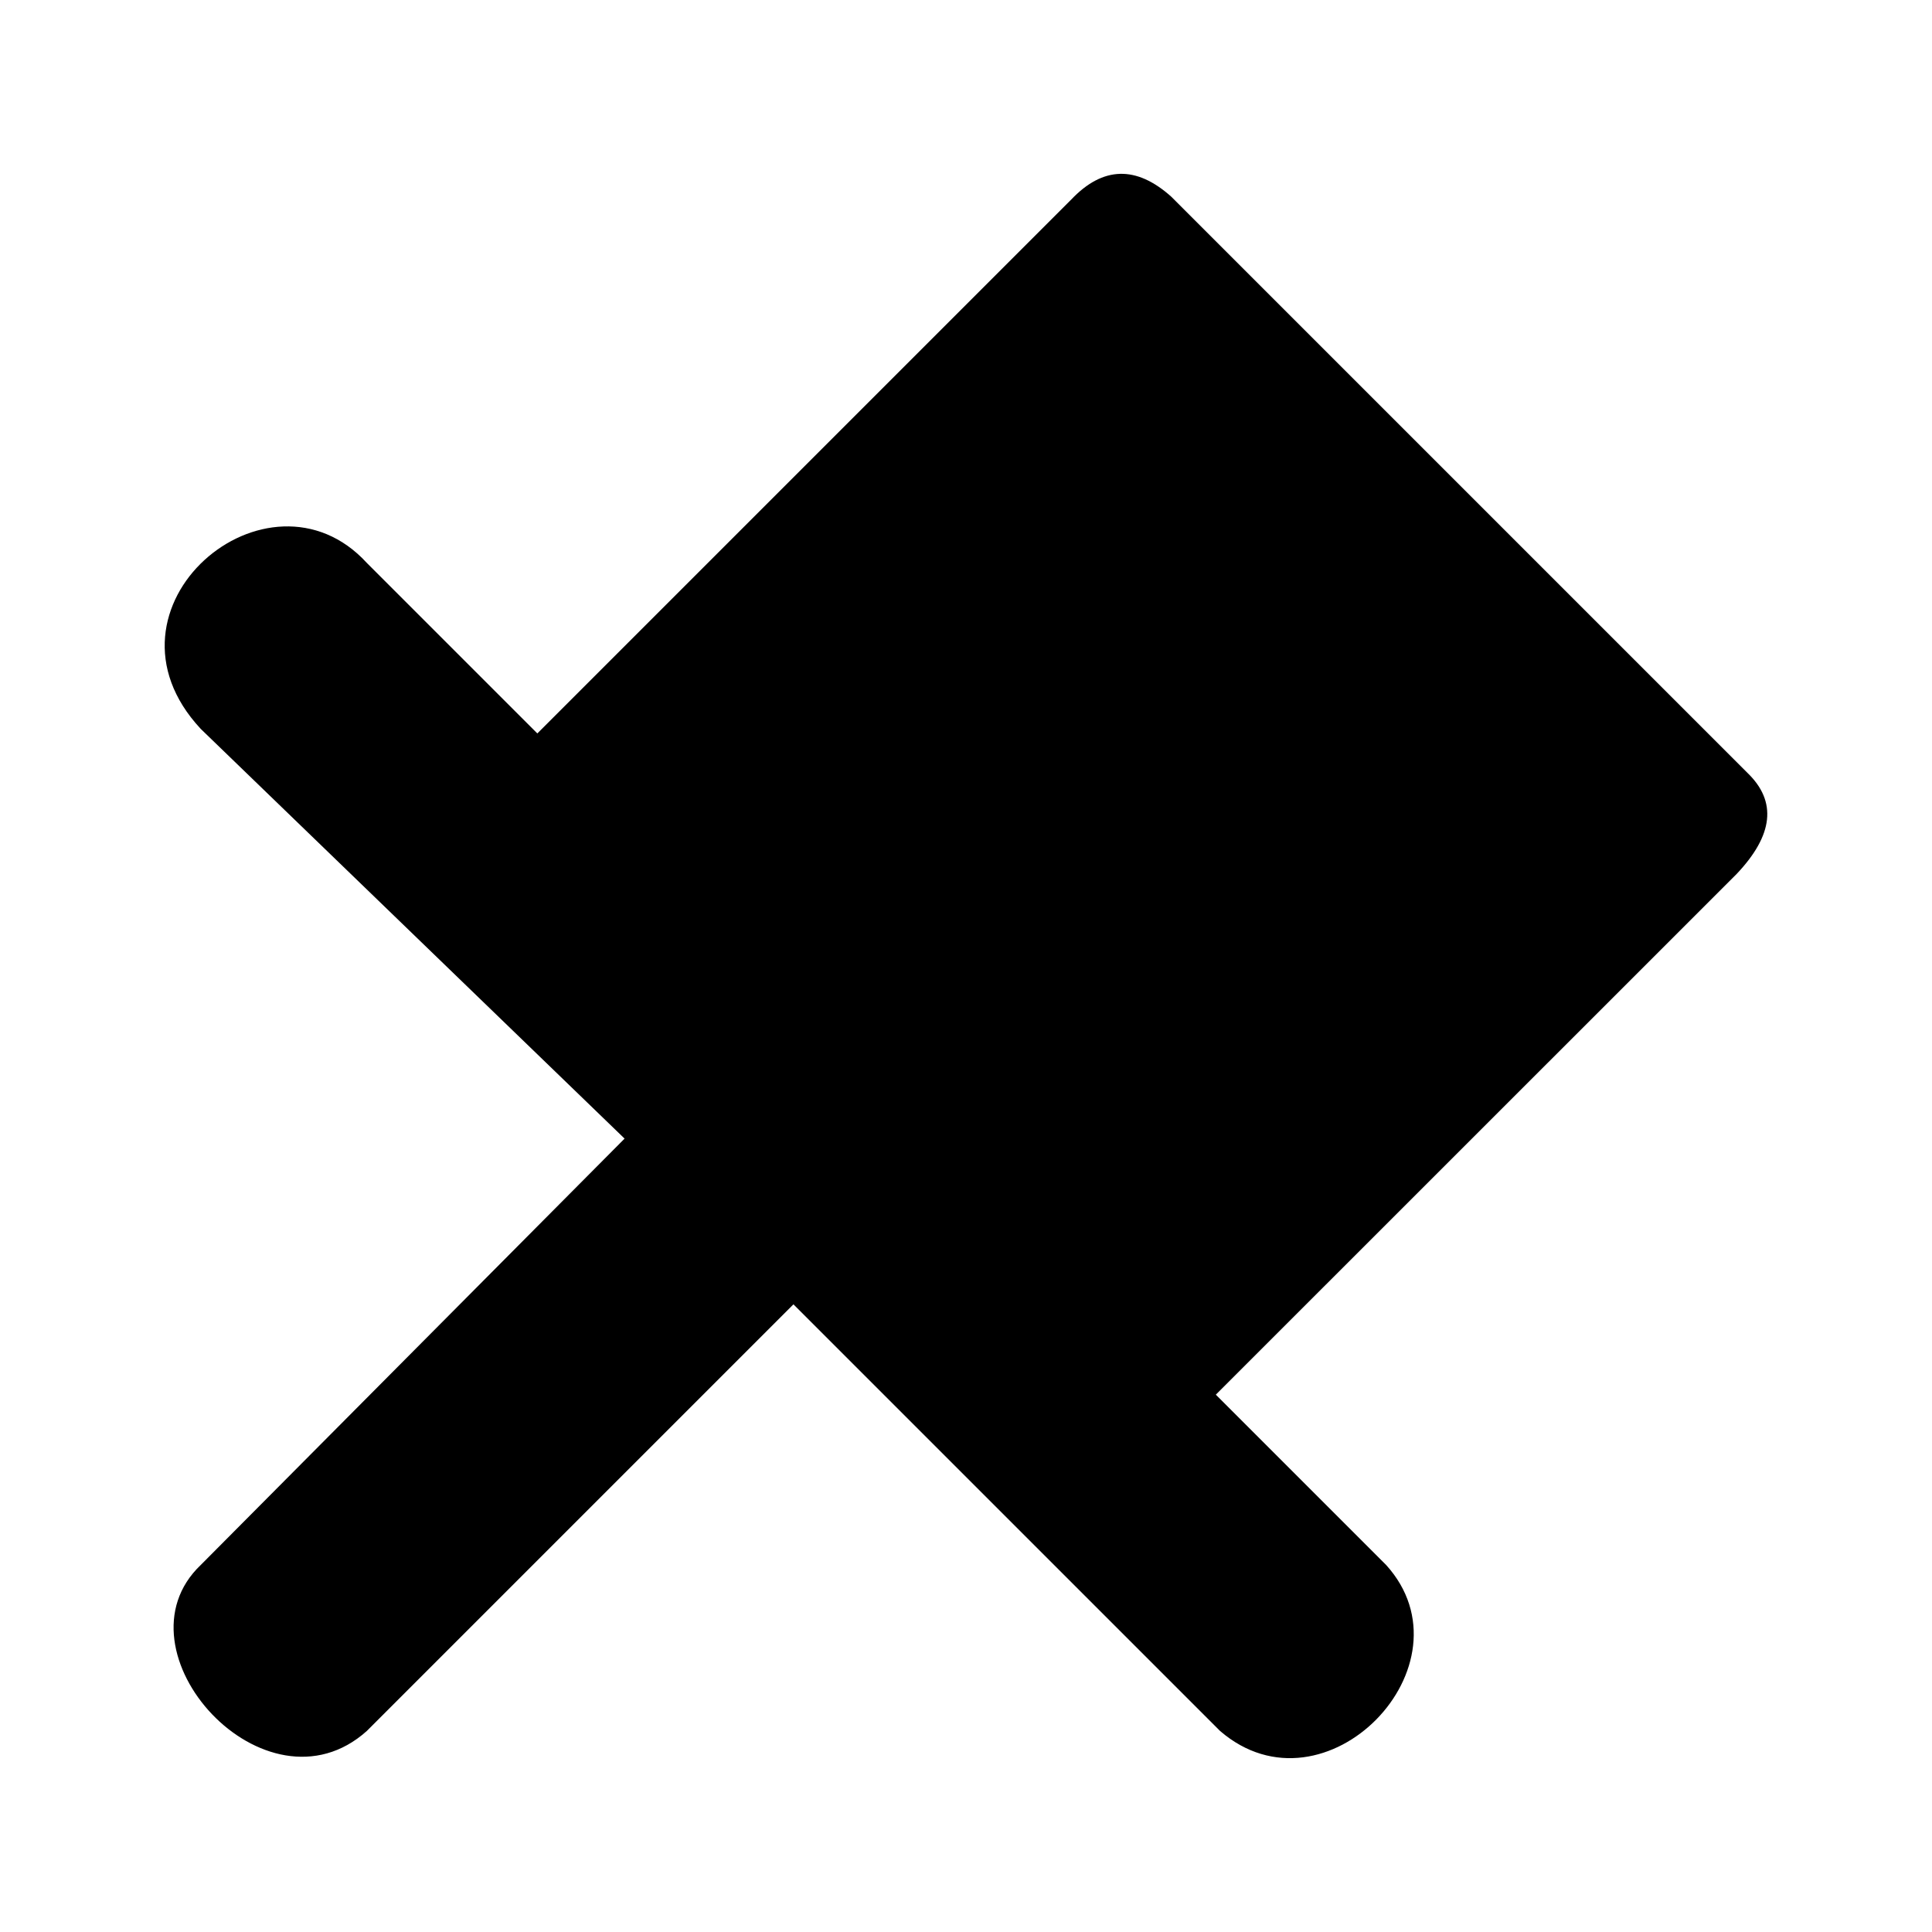
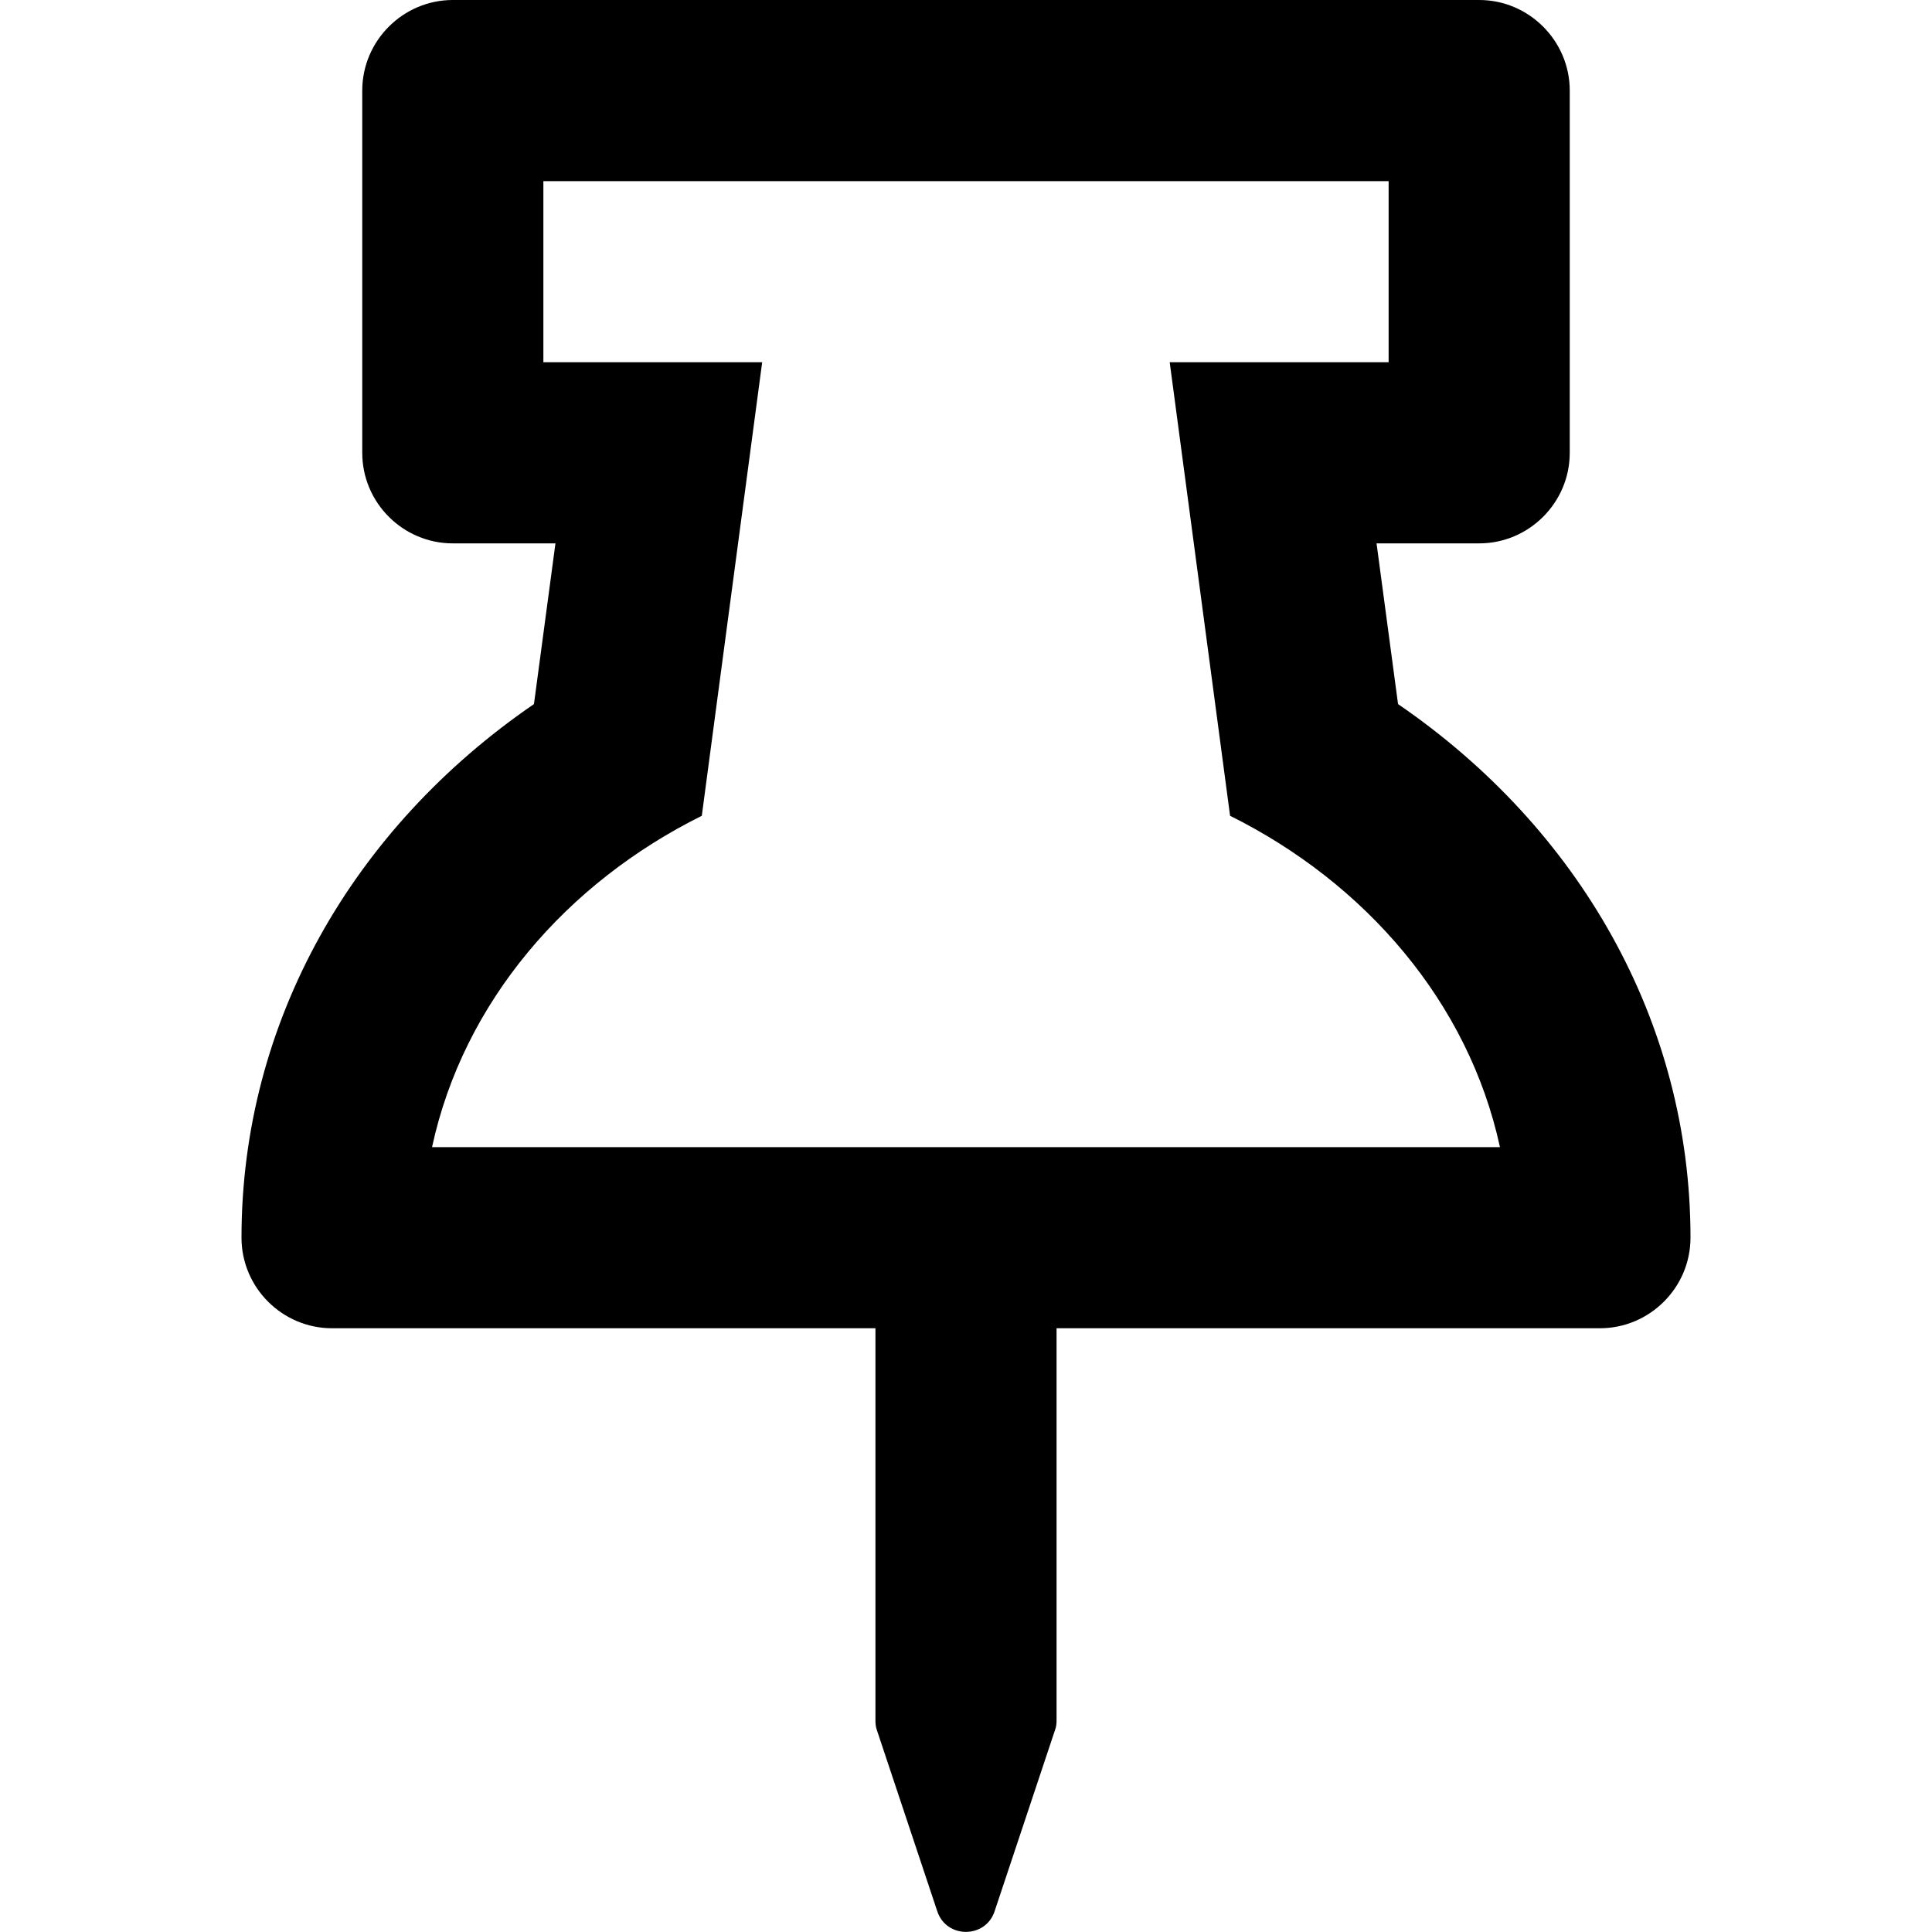
<svg xmlns="http://www.w3.org/2000/svg" width="16" height="16" viewBox="0 0 16 16">
-   <path fill="#000" fill-rule="evenodd" d="M5.172 9.43l-3.509 3.53c-.749.712.538 2.126 1.375 1.375l3.533-3.533 3.533 3.533c.87.751 2.124-.548 1.375-1.375l-1.41-1.41 4.313-4.312c.305-.322.335-.6.091-.836L9.7 1.629c-.29-.26-.566-.252-.827.022L4.45 6.074 3.038 4.662c-.815-.89-2.314.369-1.375 1.375l3.509 3.392z" />
+   <g fill="none" fill-rule="evenodd">
+     <path fill="#000" d="M8.237 15.828l.5-1.5c.01-.025.013-.053.013-.078V11h4.5c.412 0 .75-.337.75-.75 0-1.79-.925-3.394-2.422-4.419L11.4 4.5h.85c.412 0 .75-.337.75-.75v-3c0-.412-.338-.75-.75-.75h-8.5C3.337 0 3 .338 3 .75v3c0 .413.337.75.75.75h.85l-.178 1.331C2.925 6.856 2 8.46 2 10.25c0 .413.337.75.75.75h4.5v3.25c0 .028.003.053.012.078l.5 1.5c.075.228.4.228.475 0zM12.422 9.5H3.578c.26-1.203 1.113-2.187 2.234-2.744L6.312 3H4.5V1.5h7V3H9.687l.5 3.756c1.12.557 1.975 1.544 2.235 2.744z" />
+   </g>
</svg>
